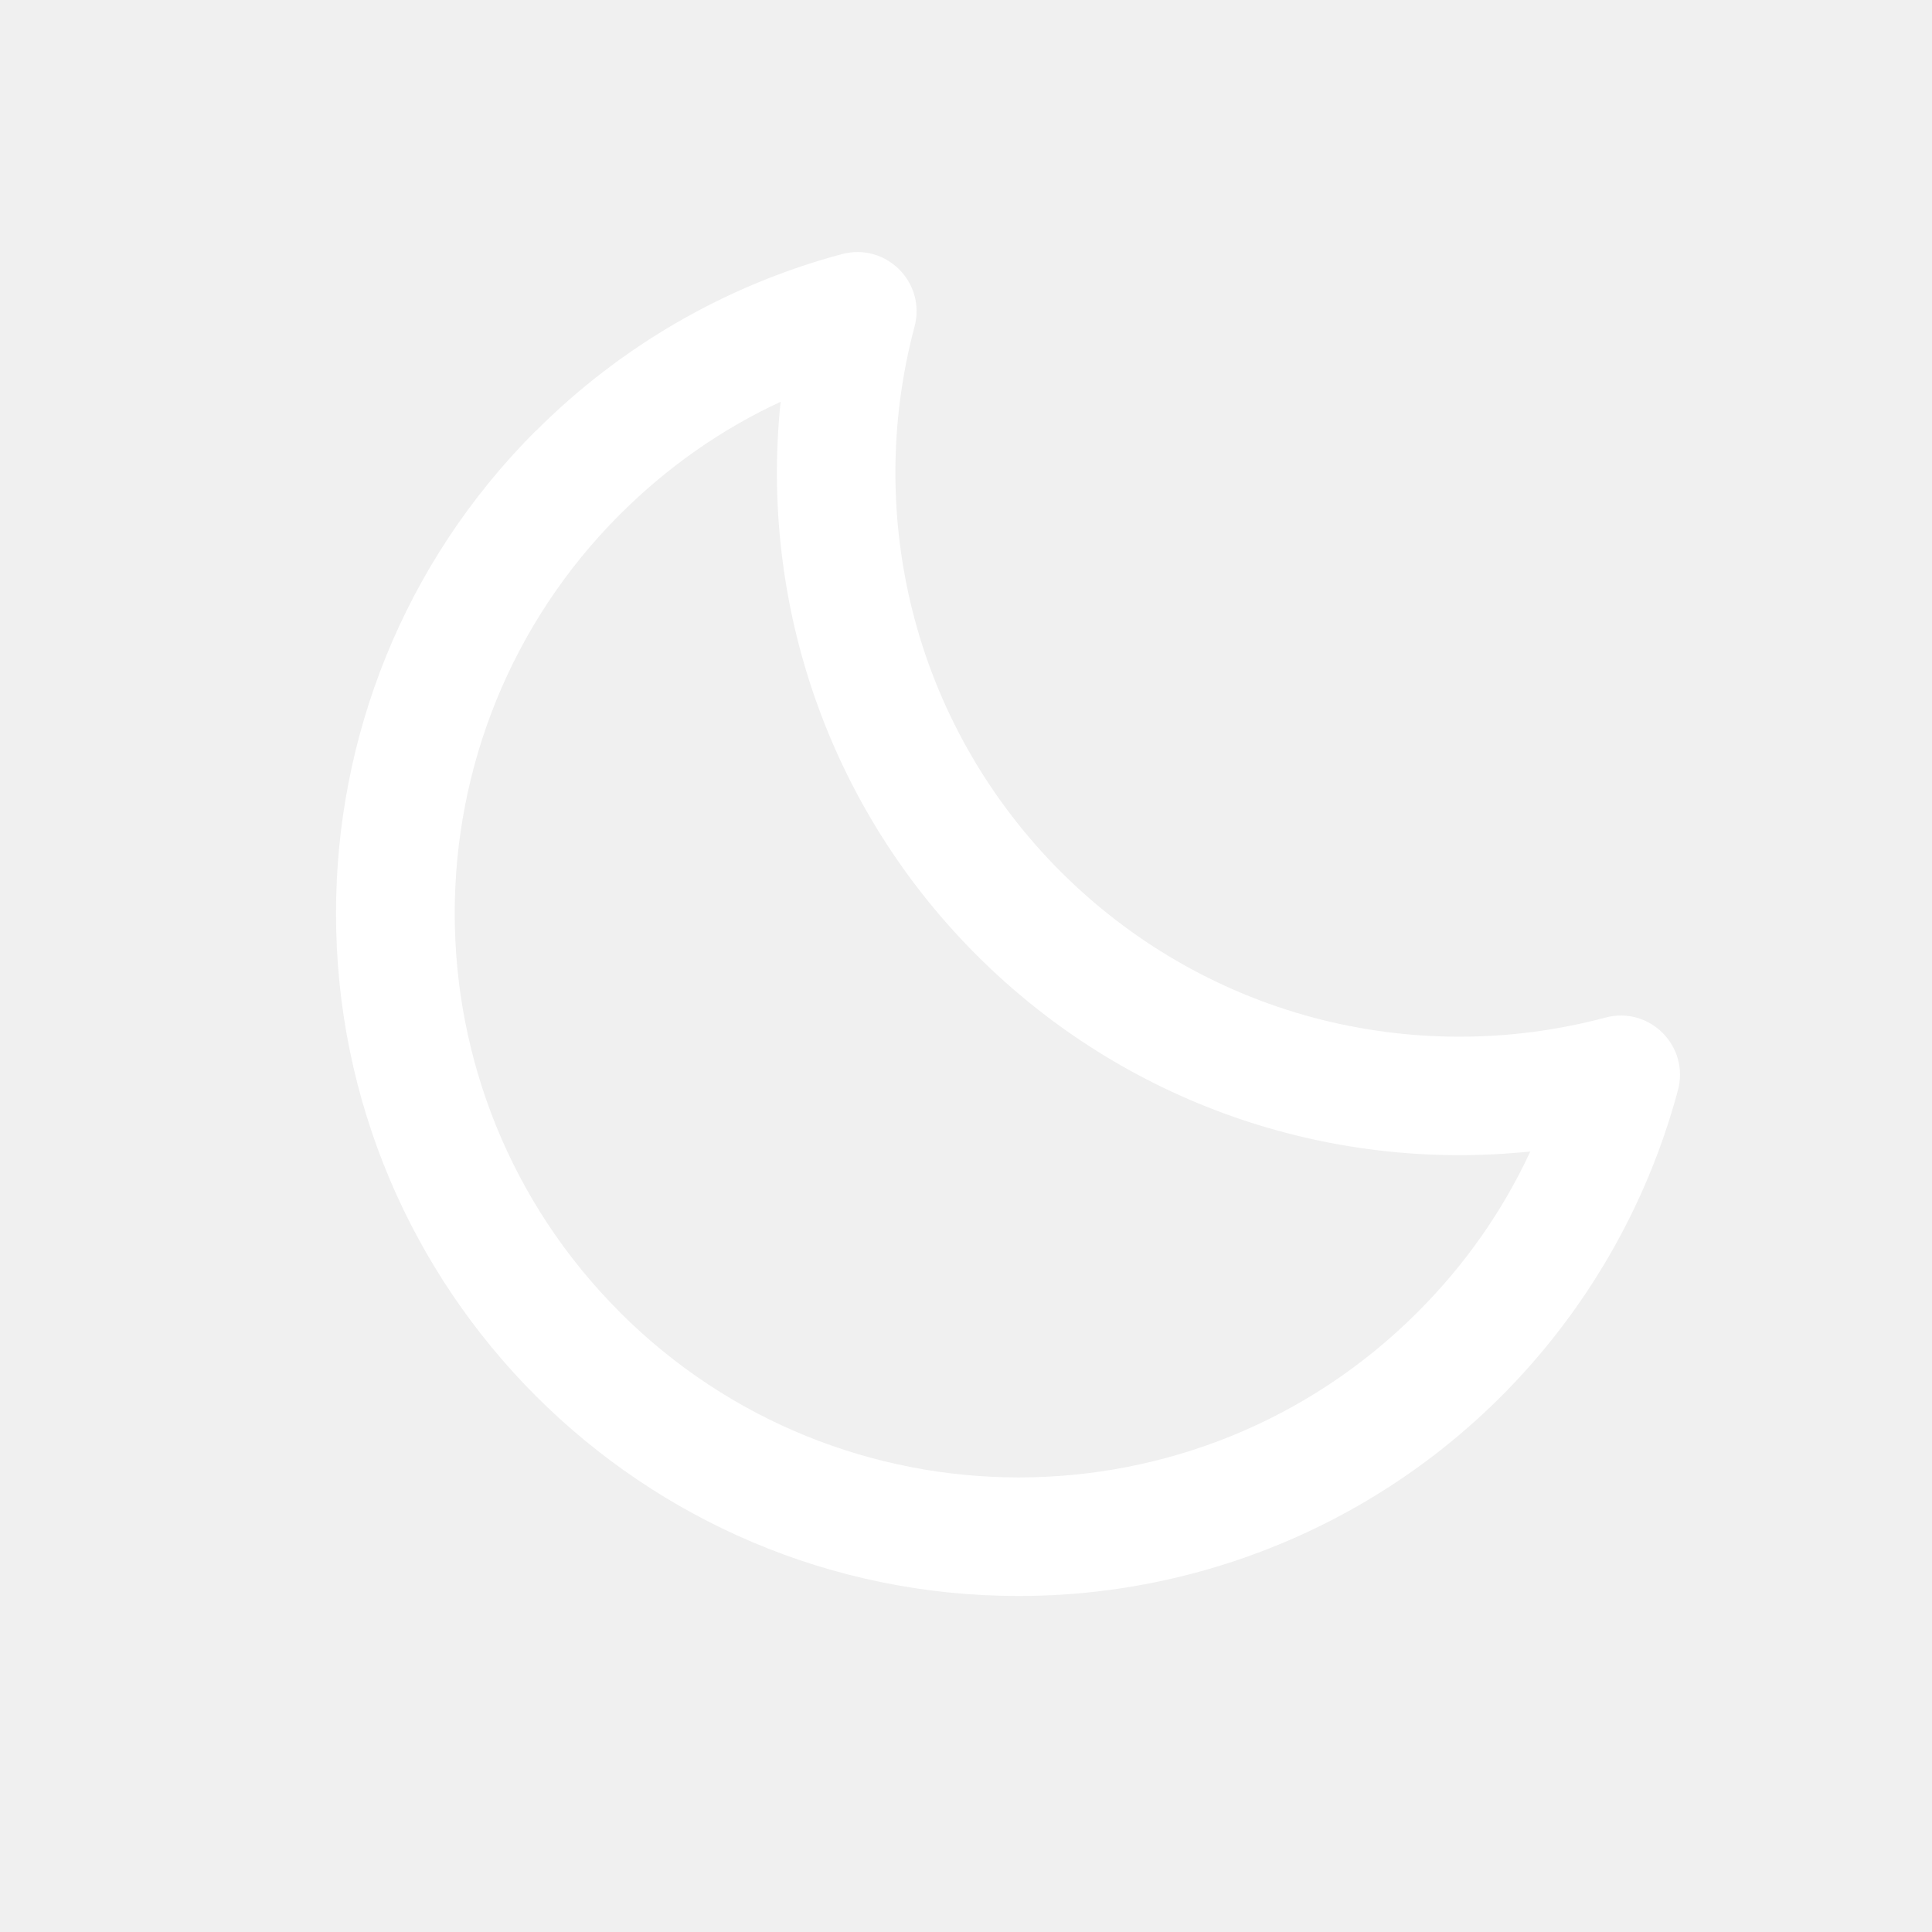
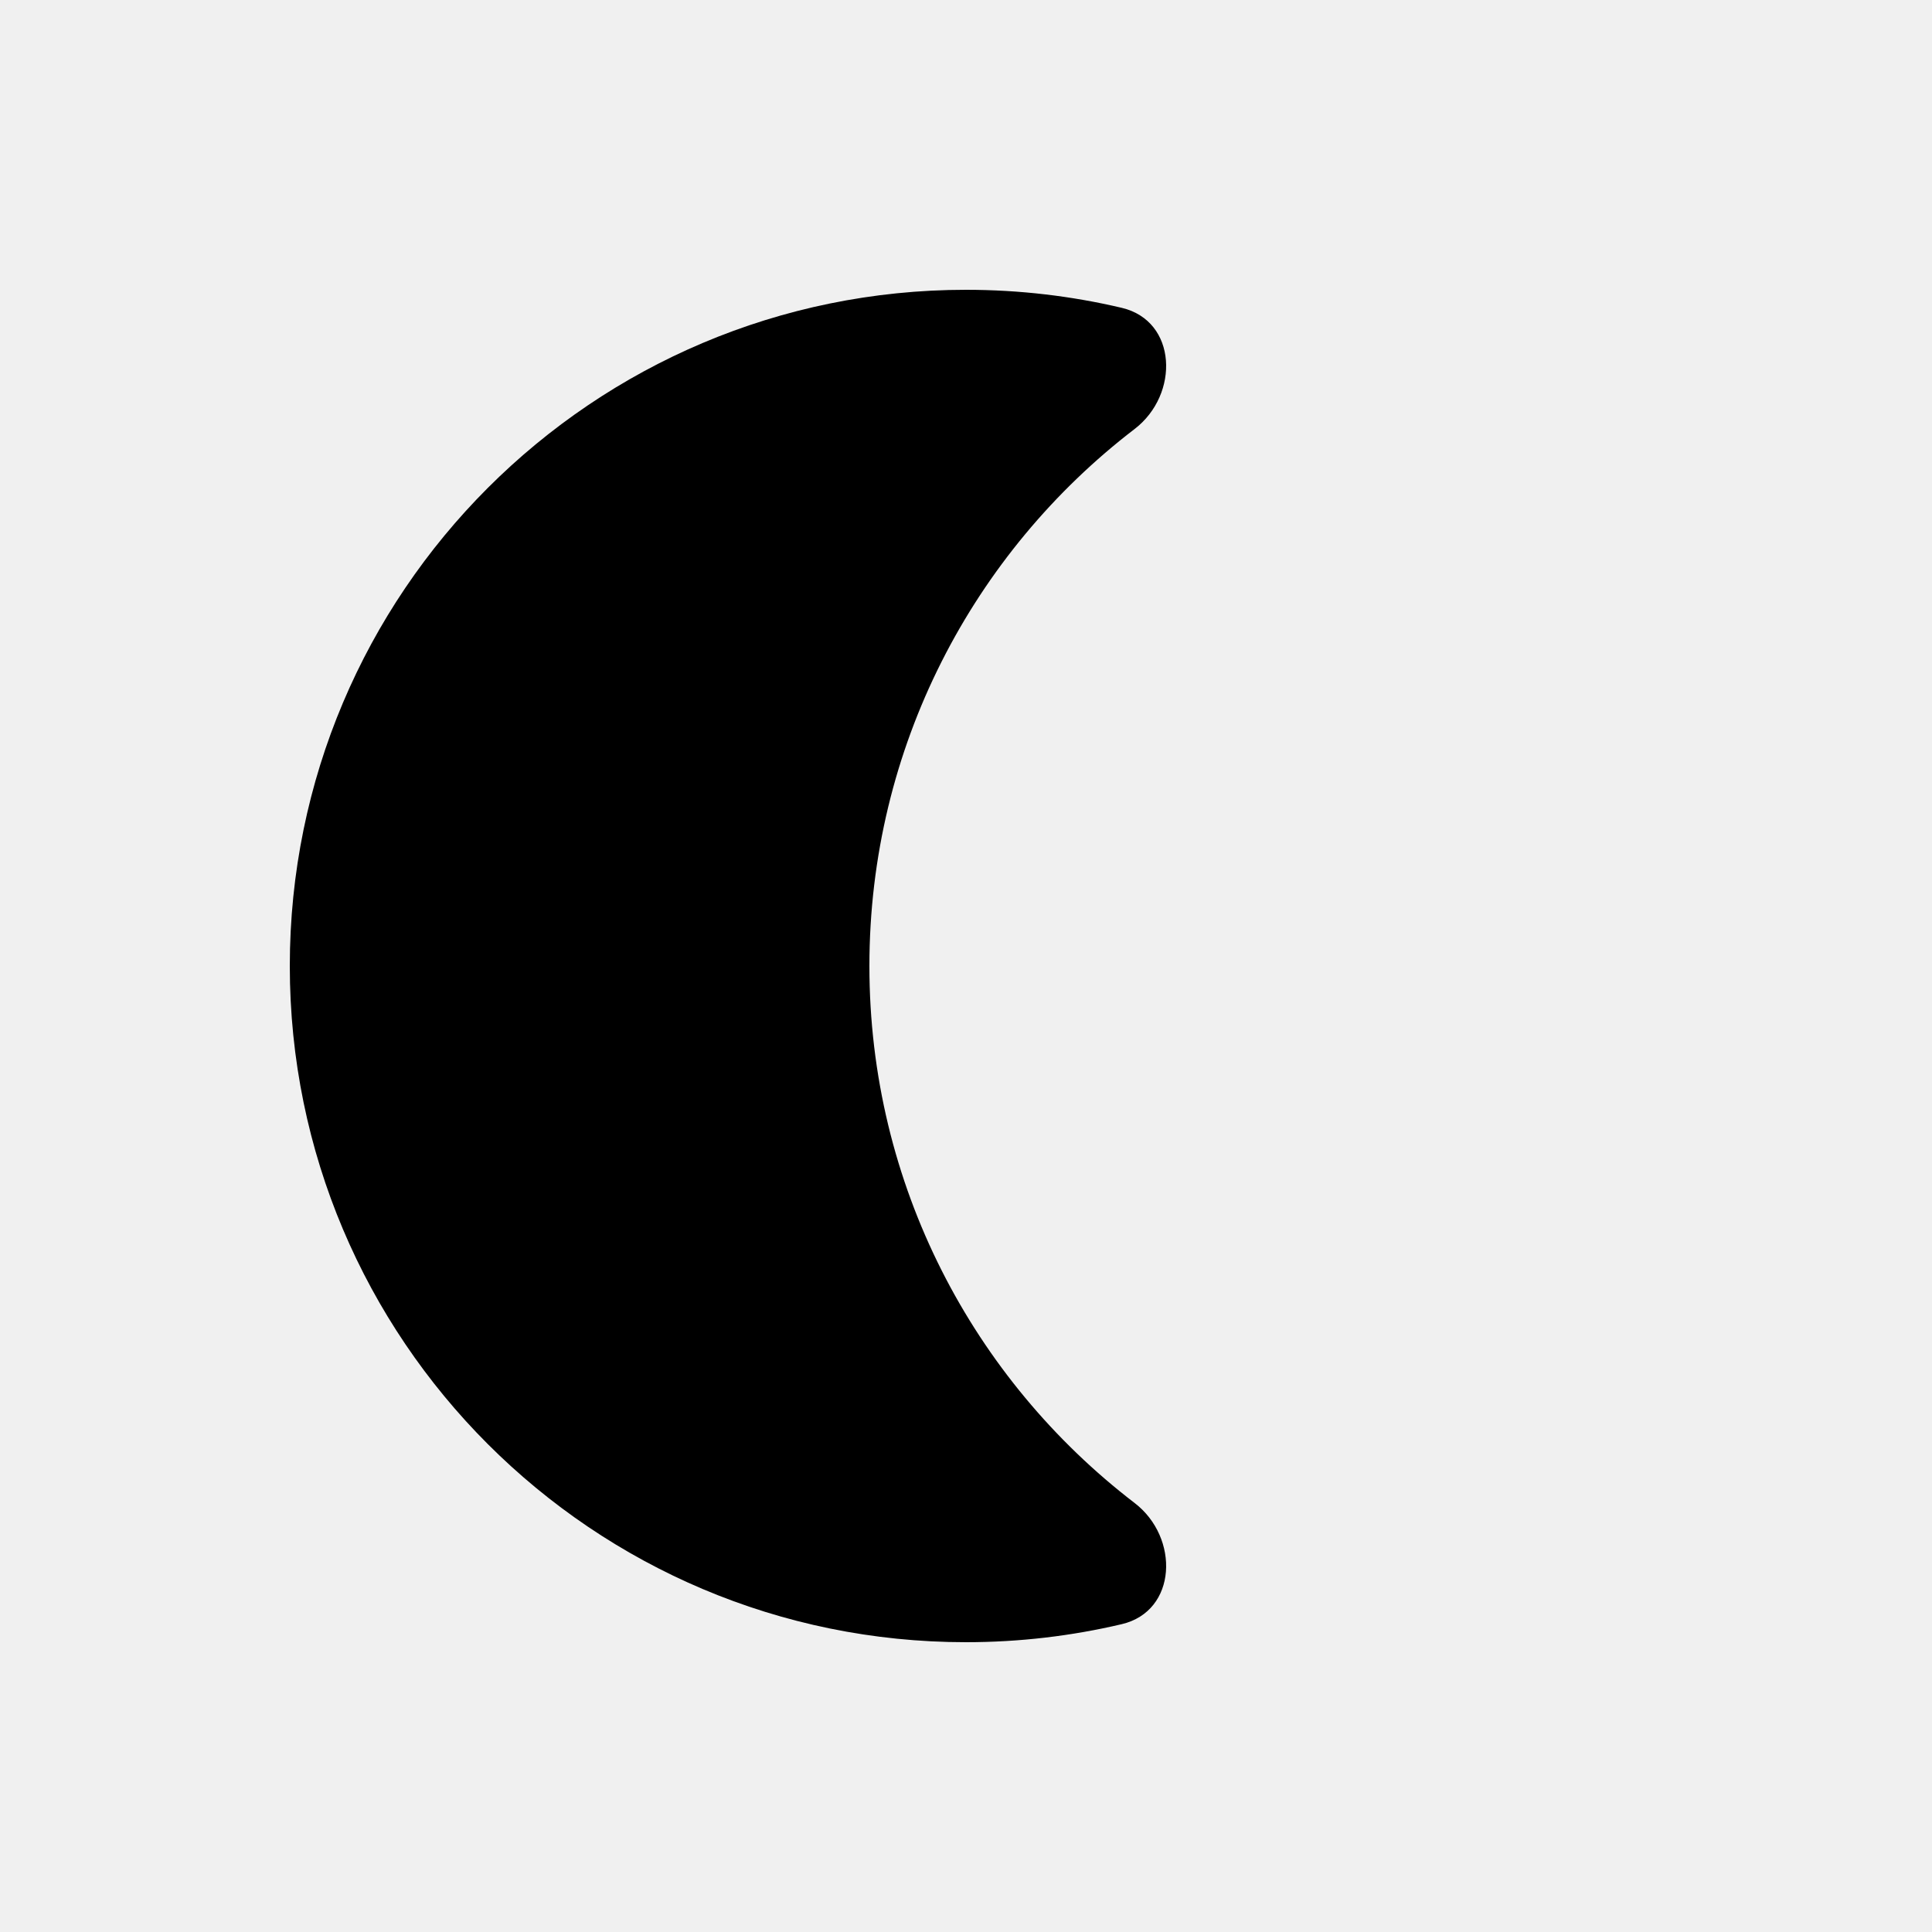
- <svg xmlns="http://www.w3.org/2000/svg" width="23" height="23" viewBox="0 0 23 23" fill="none">
-   <path fill-rule="evenodd" clip-rule="evenodd" d="M6.382 5.128C7.395 4.113 8.657 3.39 10.024 3.025C10.549 2.885 11.03 3.365 10.886 3.894C10.583 5.032 10.584 6.235 10.889 7.373C11.506 9.677 13.324 11.495 15.627 12.112C16.769 12.418 17.974 12.418 19.113 12.114C19.637 11.974 20.121 12.455 19.973 12.988C19.792 13.66 19.523 14.315 19.165 14.936C17.689 17.491 14.992 19 12.127 19C7.639 19 4 15.362 4 10.873C4 8.794 4.793 6.714 6.38 5.127L6.382 5.128ZM7.379 15.622C10.003 18.244 14.254 18.244 16.875 15.622C17.442 15.056 17.891 14.413 18.218 13.708C15.805 13.959 13.385 13.128 11.628 11.372C9.872 9.617 9.042 7.196 9.293 4.783C8.588 5.11 7.946 5.559 7.379 6.125C4.758 8.748 4.758 12.999 7.379 15.621L7.379 15.622Z" fill="white" />
+ <svg xmlns="http://www.w3.org/2000/svg" width="400" height="400" viewBox="0 0 400 400" fill="none">
+   <path d="M200 60C211.098 60 221.894 61.292 232.246 63.733C243.729 66.441 244.268 81.647 234.904 88.824C201.524 114.411 180 154.691 180 200C180 245.309 201.524 285.588 234.905 311.175C244.268 318.353 243.729 333.558 232.246 336.266C221.894 338.708 211.098 340 200 340C122.68 340 60 277.32 60 200C60 122.68 122.68 60 200 60Z" fill="black" />
</svg>
